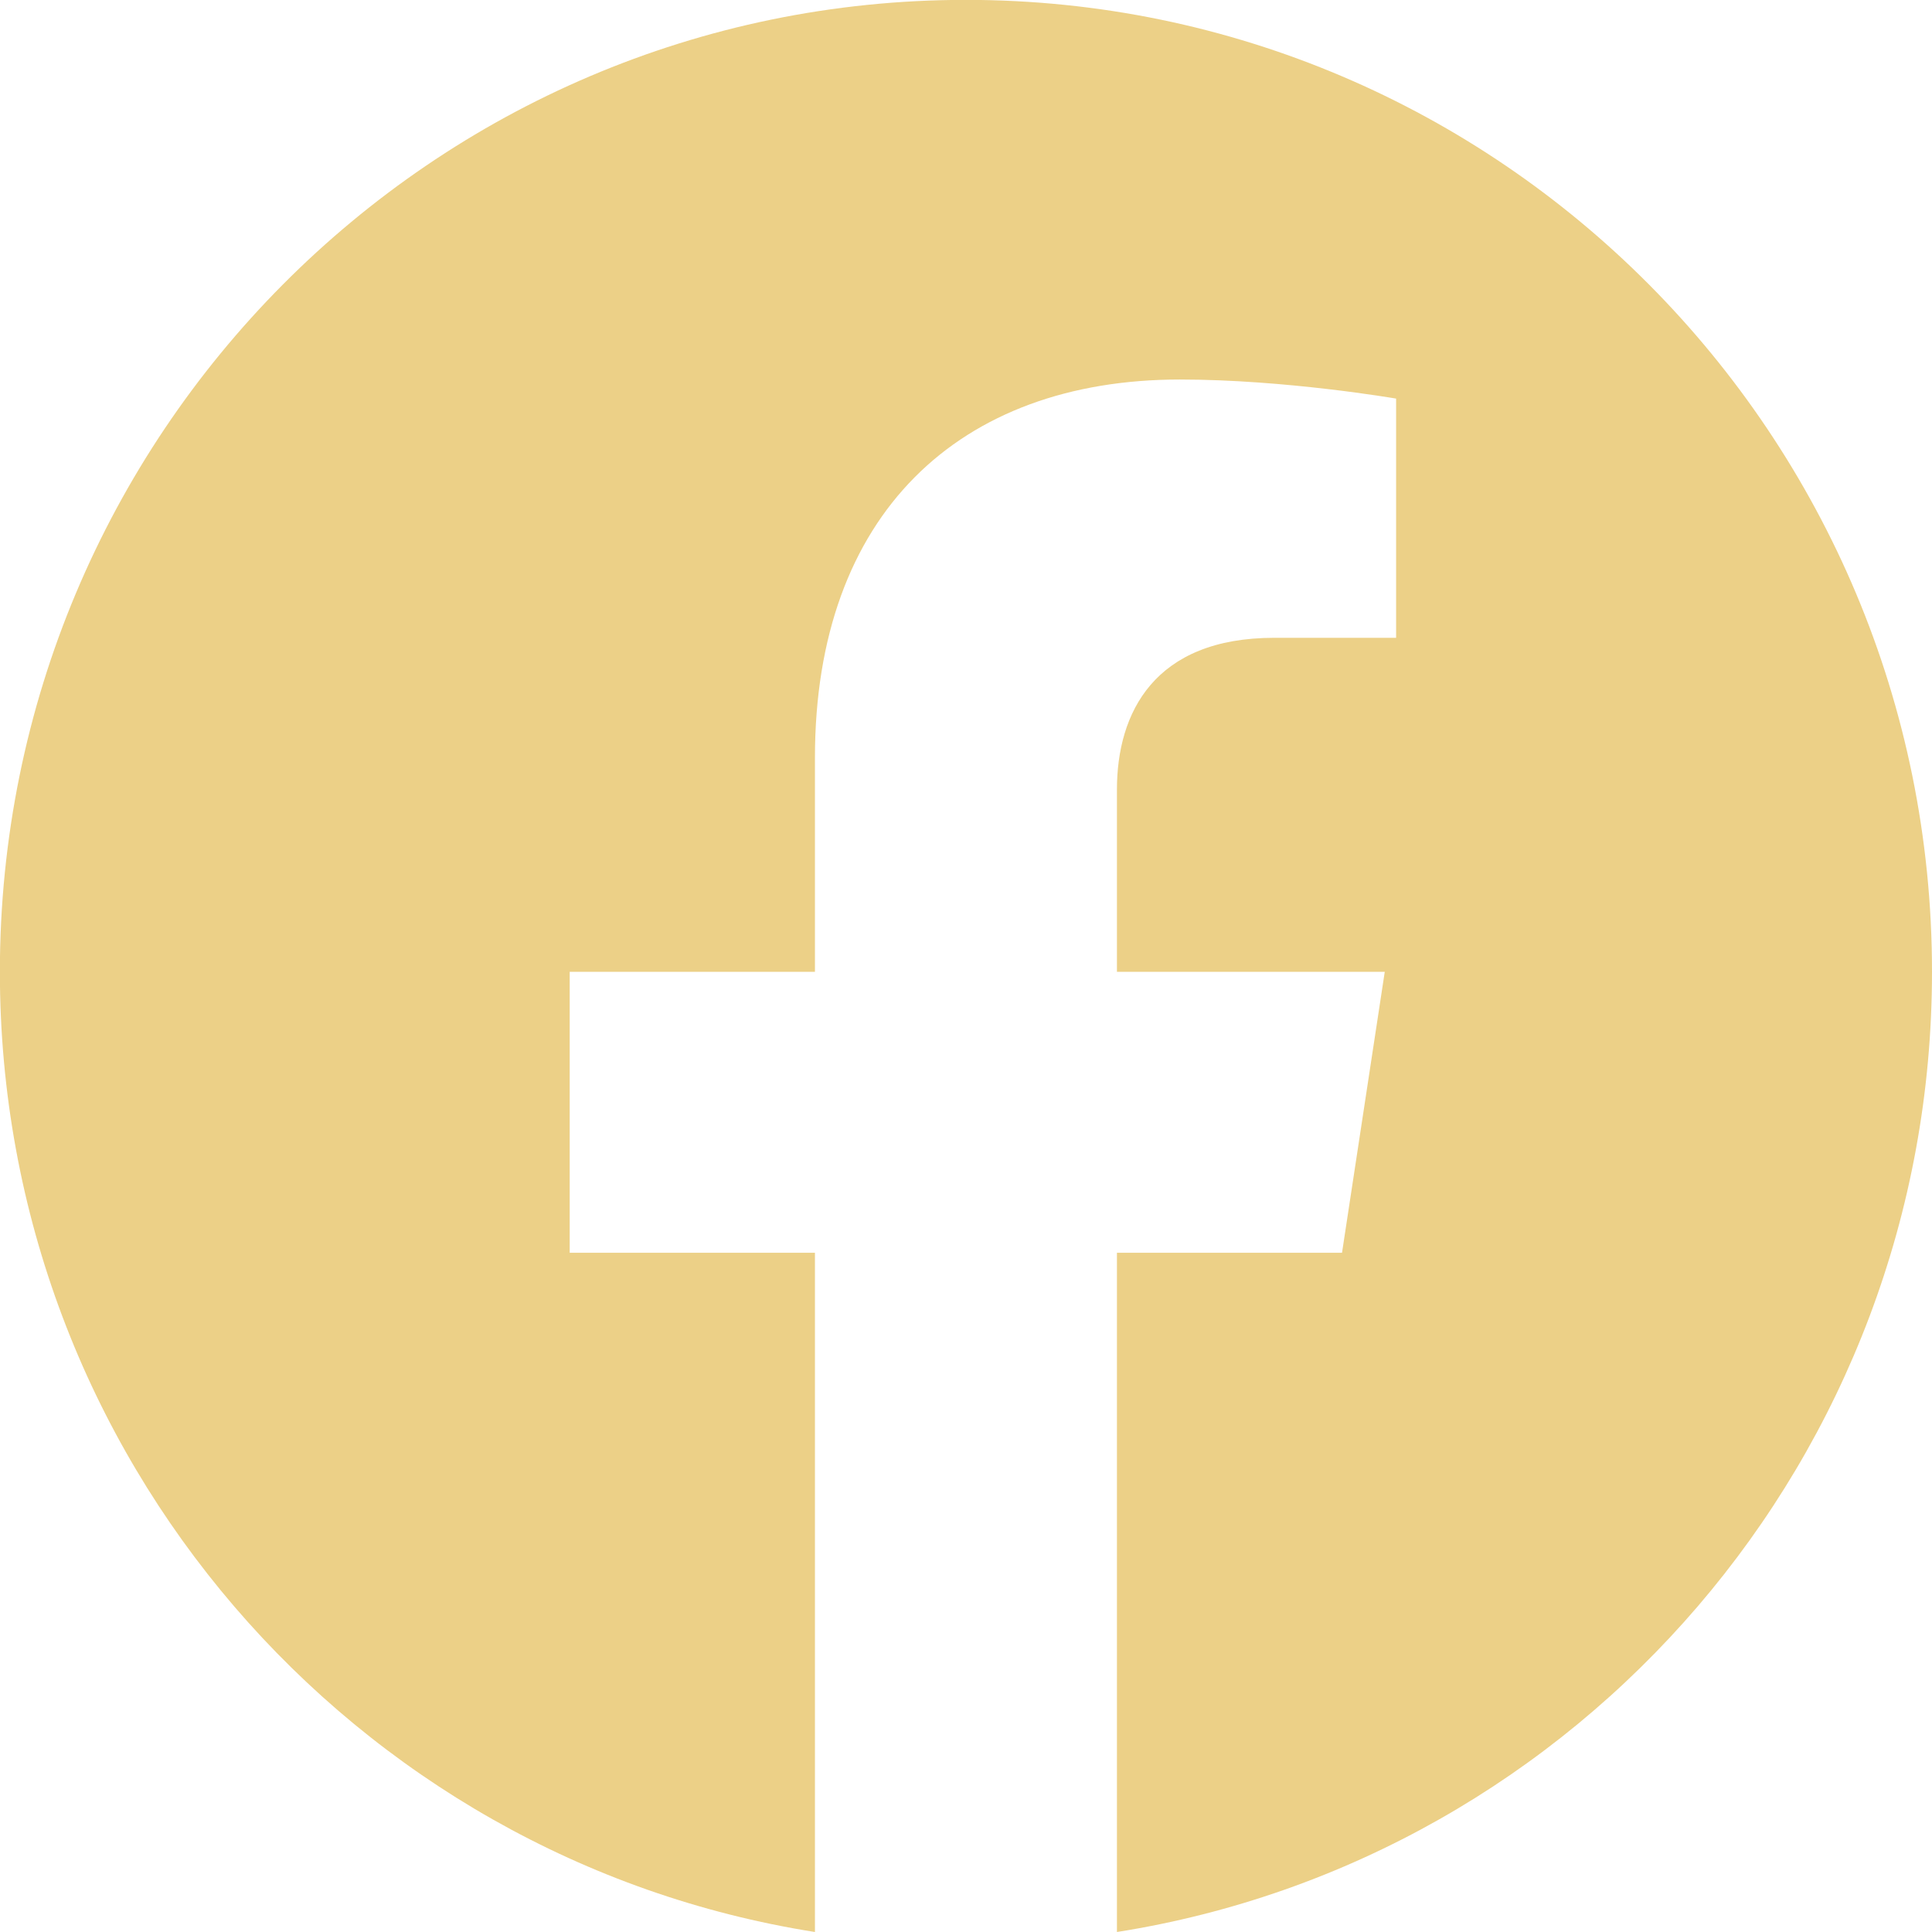
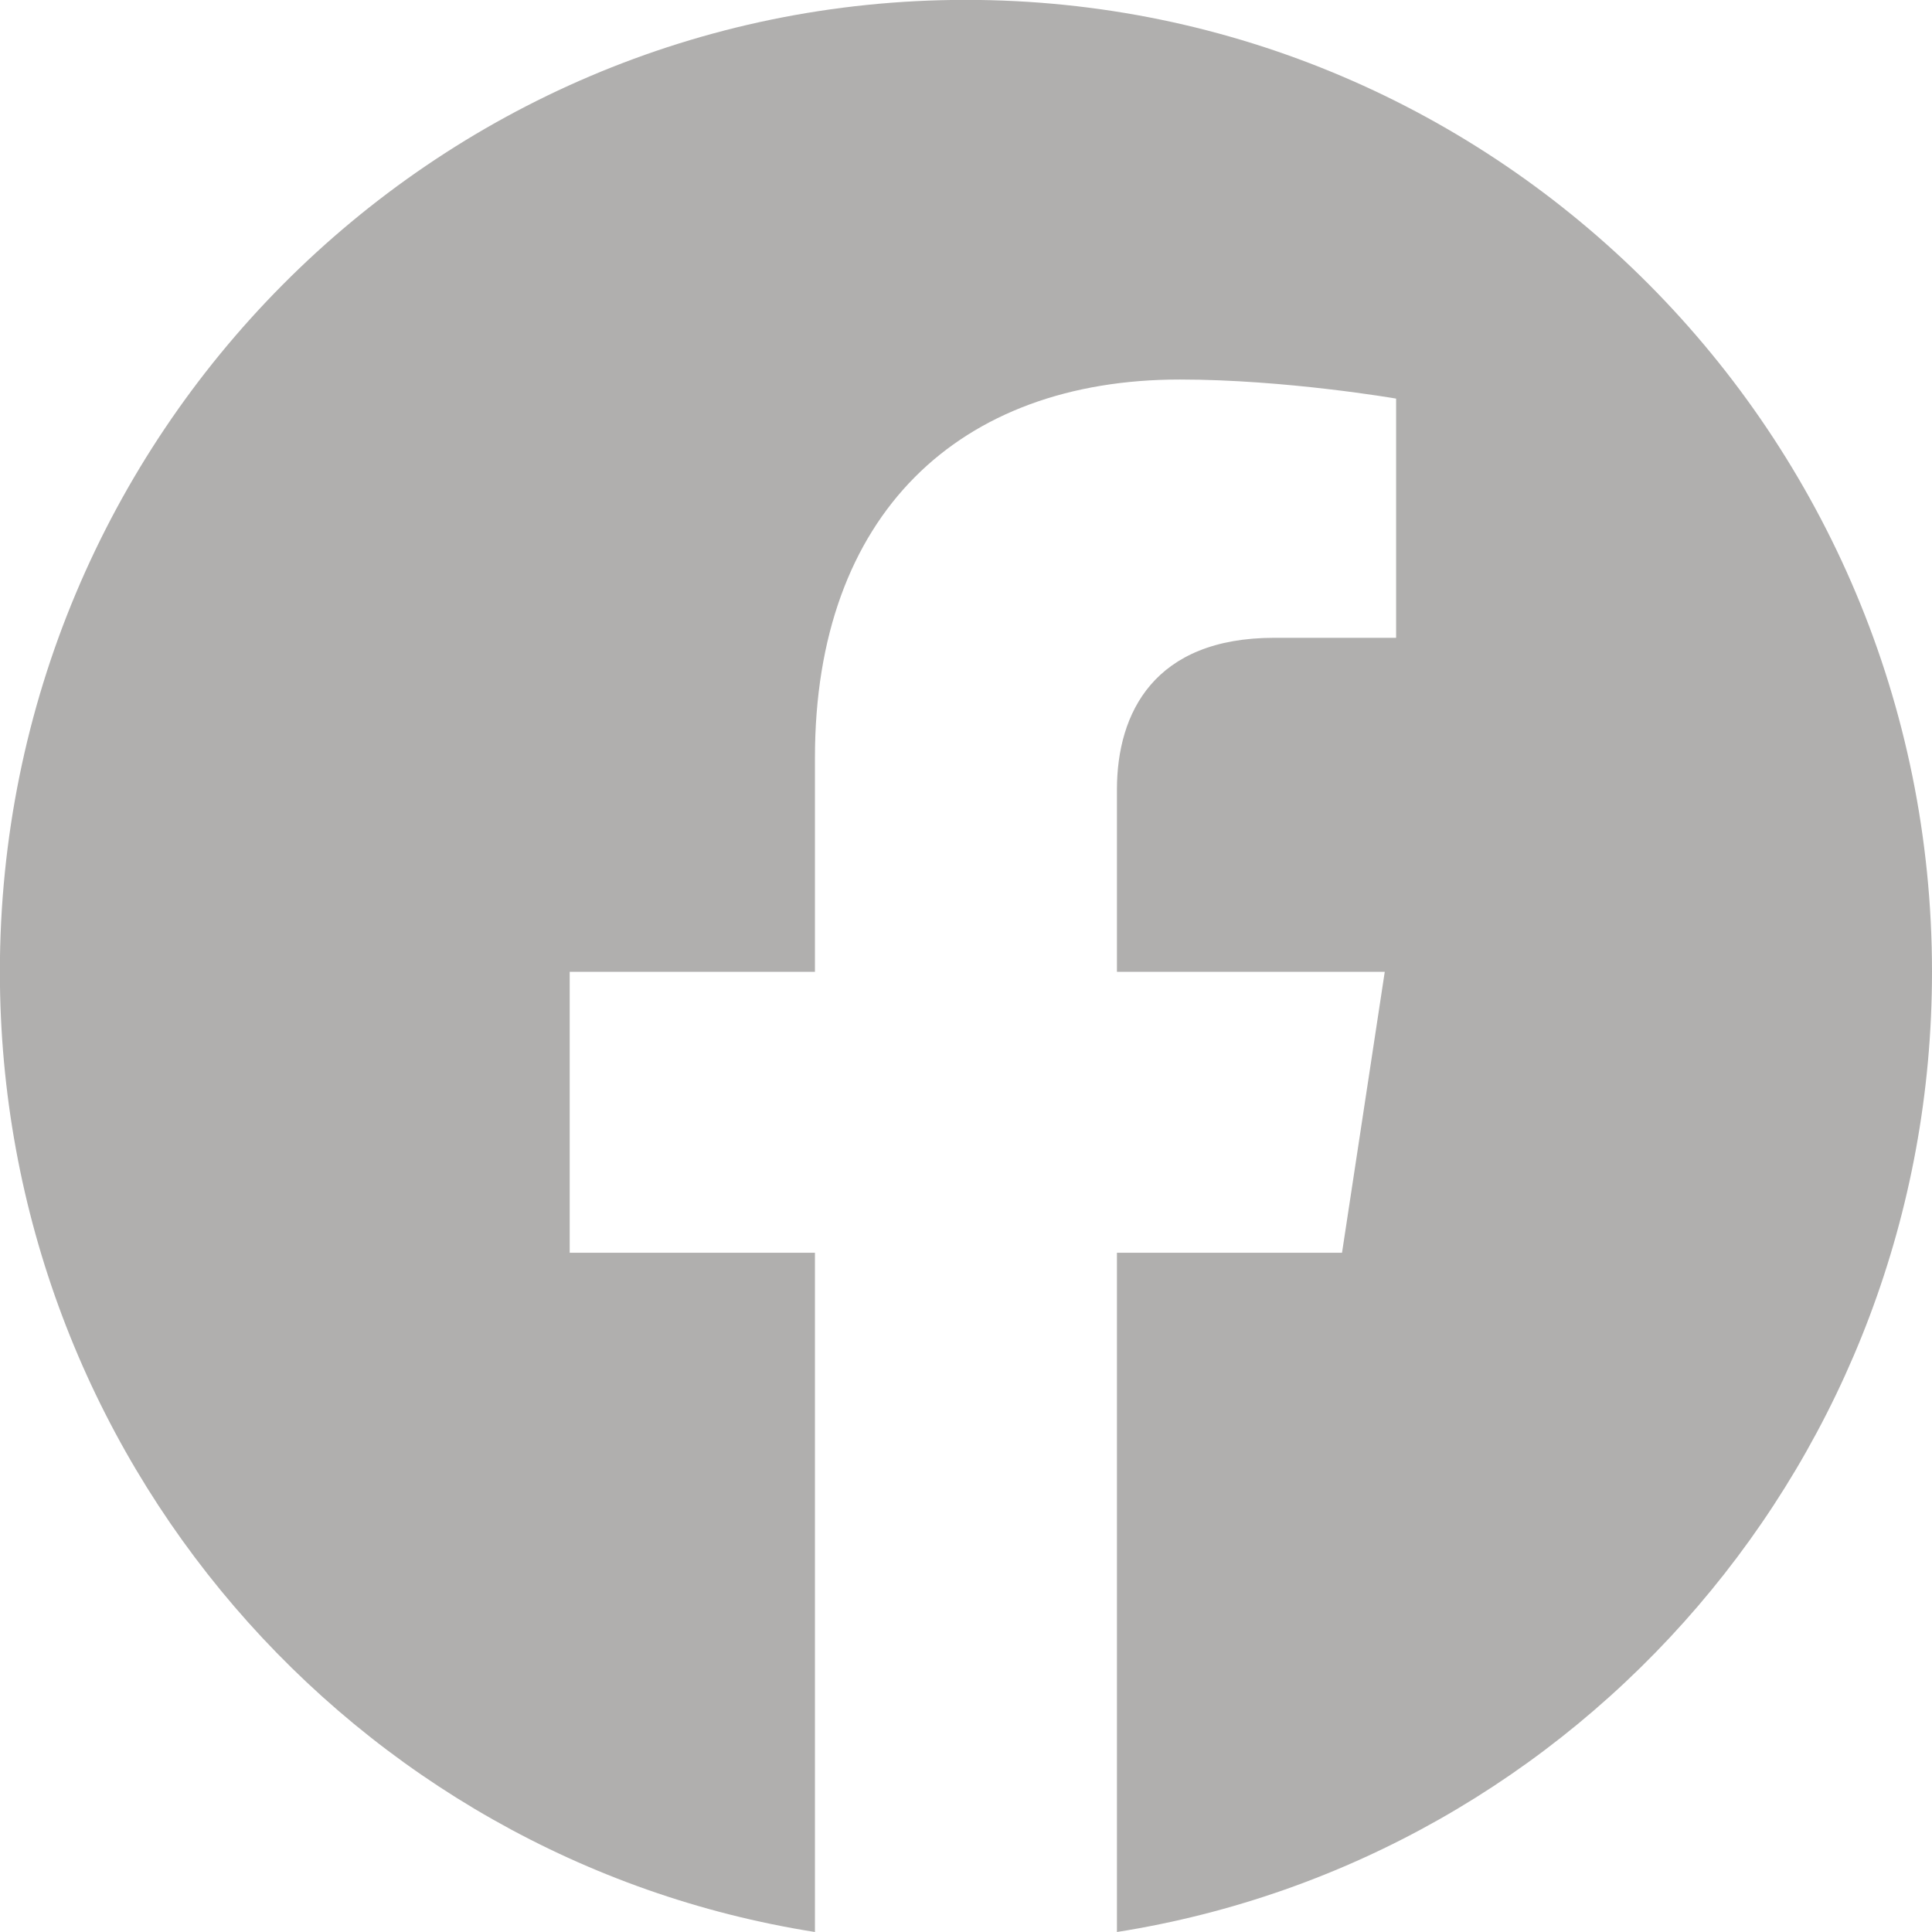
<svg xmlns="http://www.w3.org/2000/svg" width="16" height="16" viewBox="0 0 16 16" fill="none">
-   <path d="M16 8.048C16 3.603 12.418 -0.001 7.999 -0.001C3.581 -0.001 -0.001 3.603 -0.001 8.048C-0.001 12.066 2.925 15.396 6.749 16V10.375H4.718V8.048H6.749V6.275C6.749 4.258 7.944 3.143 9.771 3.143C10.647 3.143 11.562 3.301 11.562 3.301V5.282H10.553C9.56 5.282 9.25 5.902 9.25 6.539V8.048H11.468L11.114 10.375H9.25V16C13.074 15.396 16 12.066 16 8.048Z" fill="#ECD087" />
+   <path d="M16 8.048C16 3.603 12.418 -0.001 7.999 -0.001C3.581 -0.001 -0.001 3.603 -0.001 8.048C-0.001 12.066 2.925 15.396 6.749 16V10.375H4.718V8.048H6.749V6.275C6.749 4.258 7.944 3.143 9.771 3.143C10.647 3.143 11.562 3.301 11.562 3.301V5.282H10.553C9.56 5.282 9.25 5.902 9.25 6.539V8.048H11.468L11.114 10.375H9.25V16C13.074 15.396 16 12.066 16 8.048Z" fill="#B0AFAE" />
</svg>
